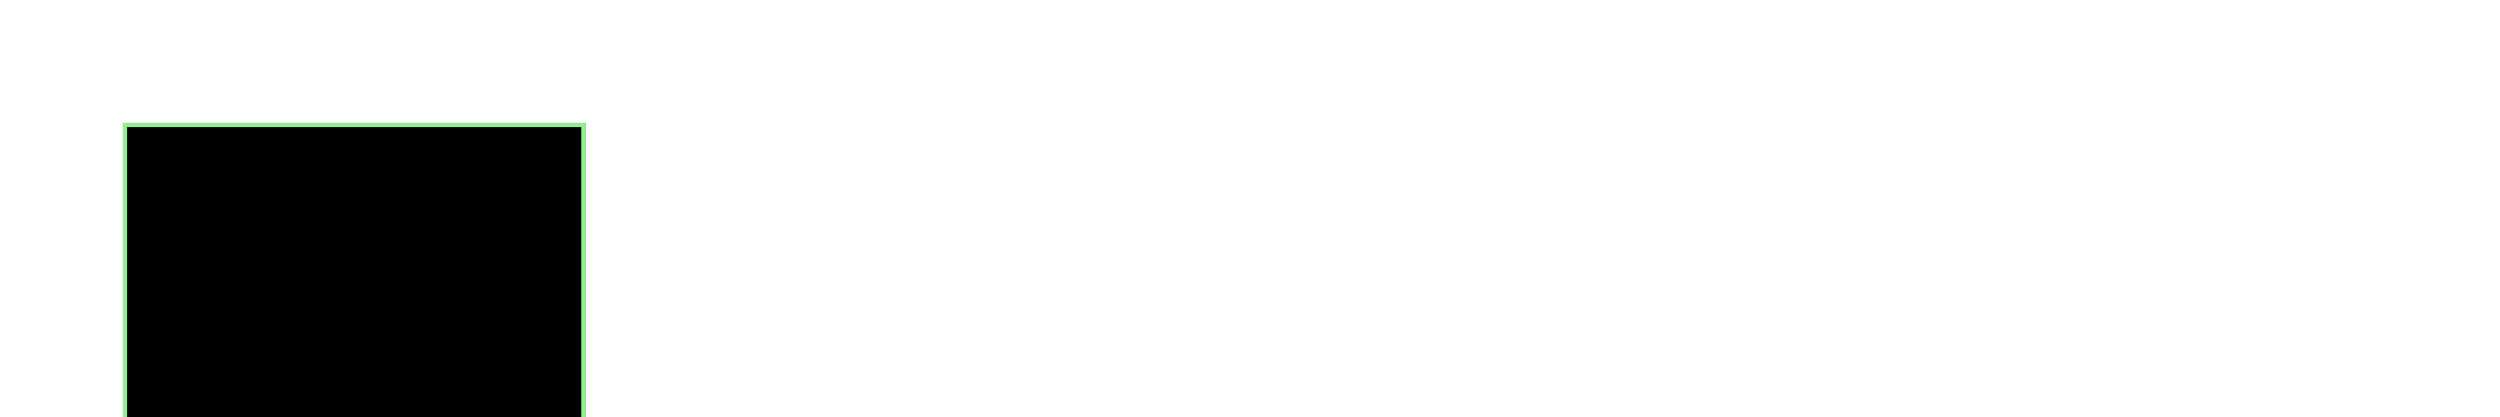
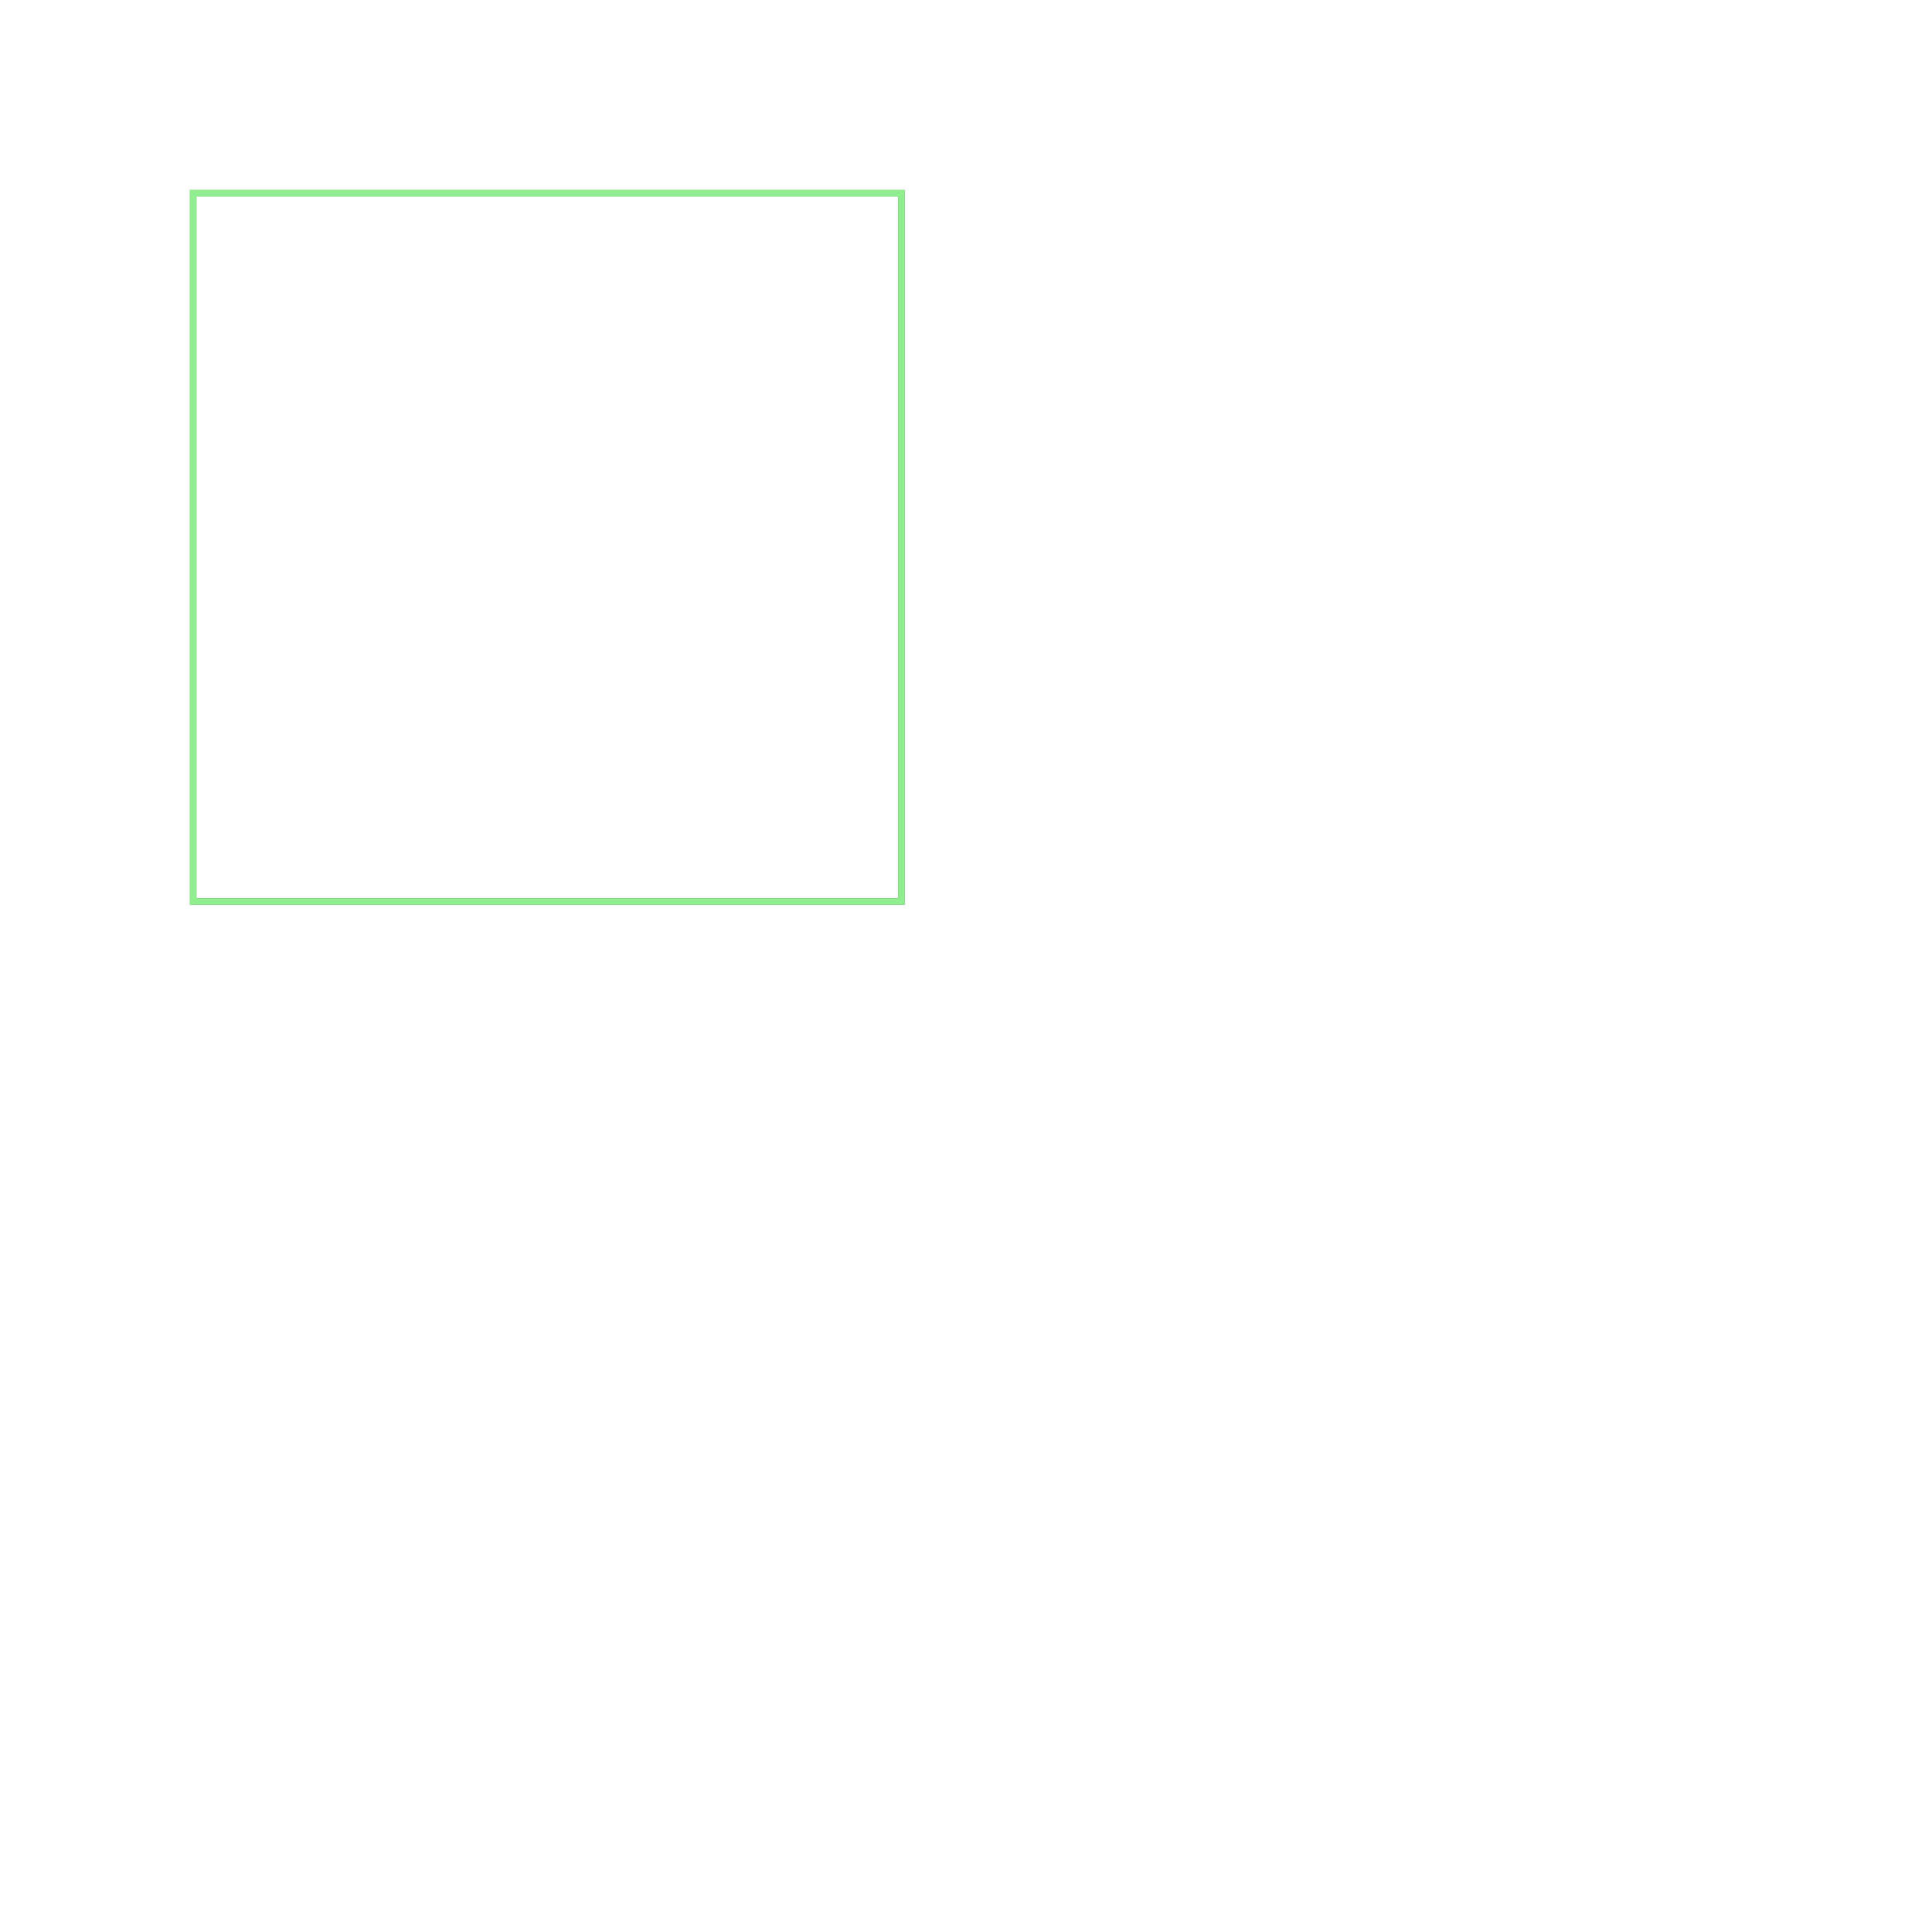
- <svg xmlns="http://www.w3.org/2000/svg" width="600" height="100">
-   <rect x="30" y="30" height="110" width="110" style="stroke:green;fill:red">
+ <svg xmlns="http://www.w3.org/2000/svg" width="300" height="300">
+   <rect x="30" y="30" height="110" width="110" style="stroke:green;fill:none">
    <animateTransform attributeName="transform" begin="0s" dur="10s" type="rotate" from="0 85 85" to="360 85 85" repeatCount="indefinite" />
  </rect>
-   <rect x="30" y="30" height="110" width="110" style="stroke:lightgreen;">
+   <rect x="30" y="30" height="110" width="110" style="stroke:lightgreen;fill:none">
    <animateTransform attributeName="transform" begin="0s" dur="10s" type="rotate" from="0 85 85" to="-360 85 85" repeatCount="indefinite" />
  </rect>
</svg>
